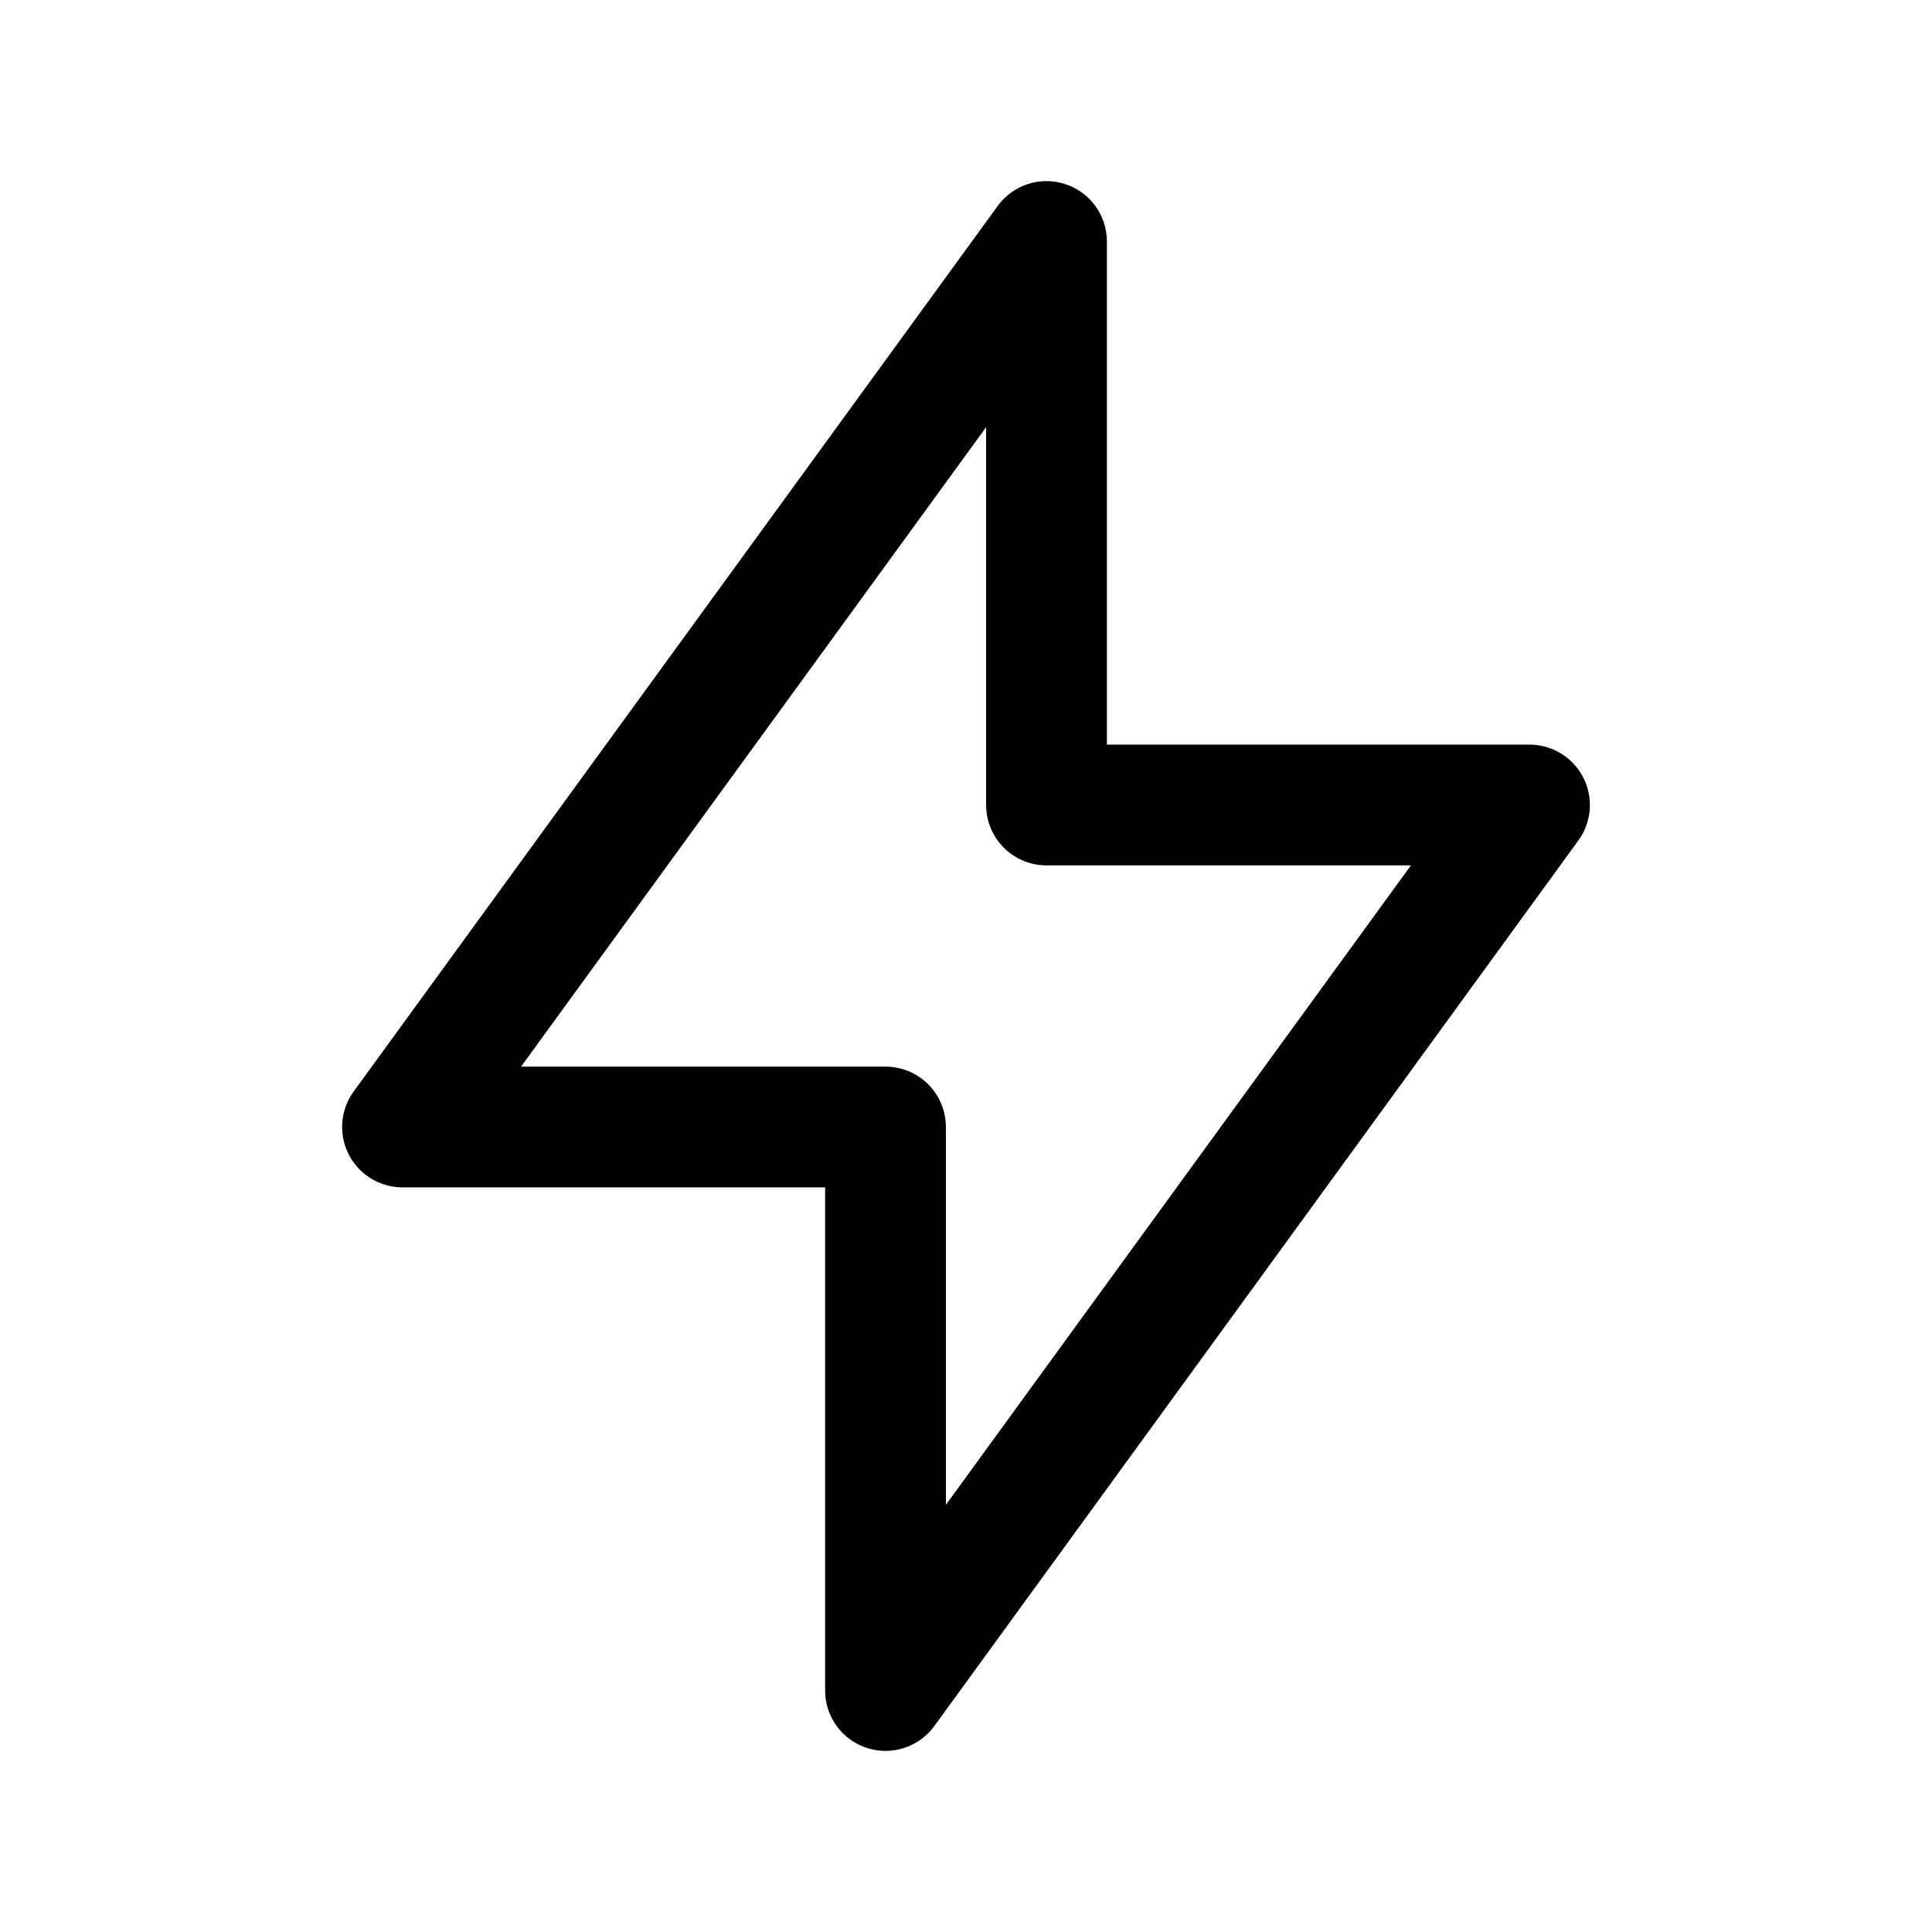
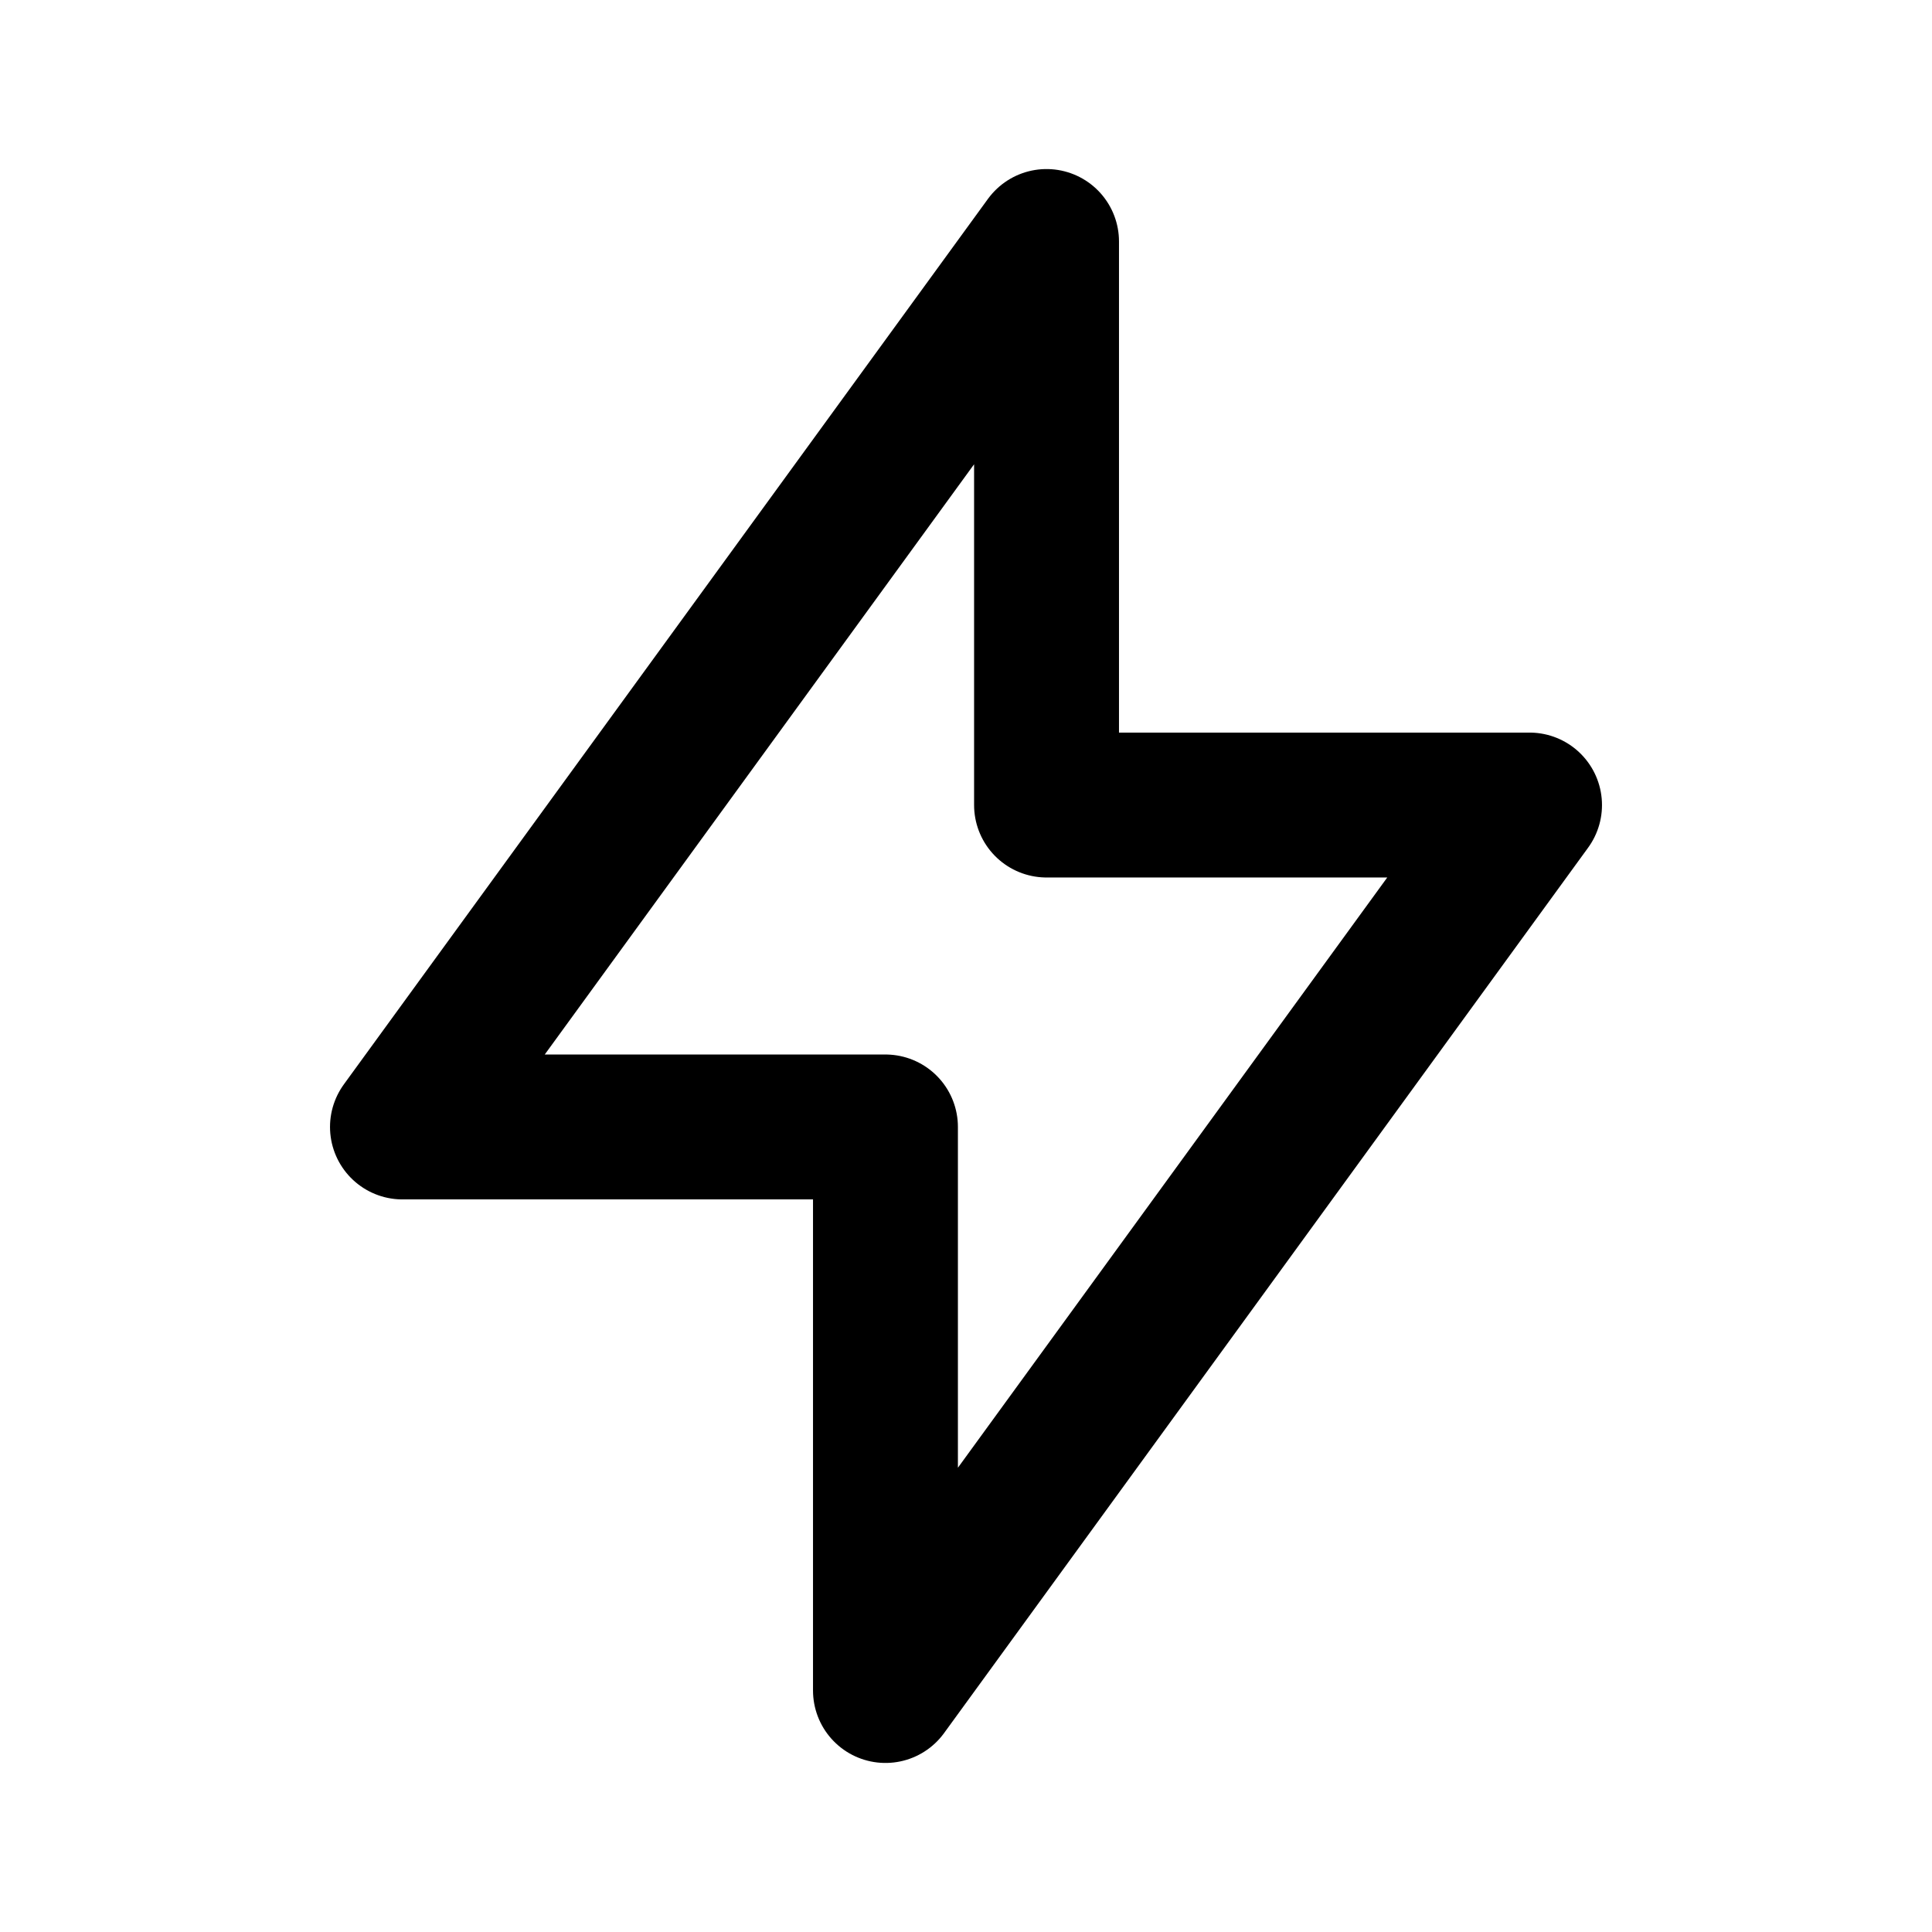
- <svg xmlns="http://www.w3.org/2000/svg" width="24" height="24" viewBox="0 0 24 24">
-   <path fill="none" stroke="currentColor" stroke-linecap="round" stroke-linejoin="round" stroke-width="1.5" d="M13 10V3L5 14h6v7l8-11h-6Z" />
+ <svg xmlns="http://www.w3.org/2000/svg" viewBox="0 0 16 16">
+   <path d="M8.667 6.667V2L3.333 9.333h4V14l5.334-7.333z" fill="none" stroke="currentColor" stroke-linecap="round" stroke-linejoin="round" stroke-width="1.2" />
</svg>
